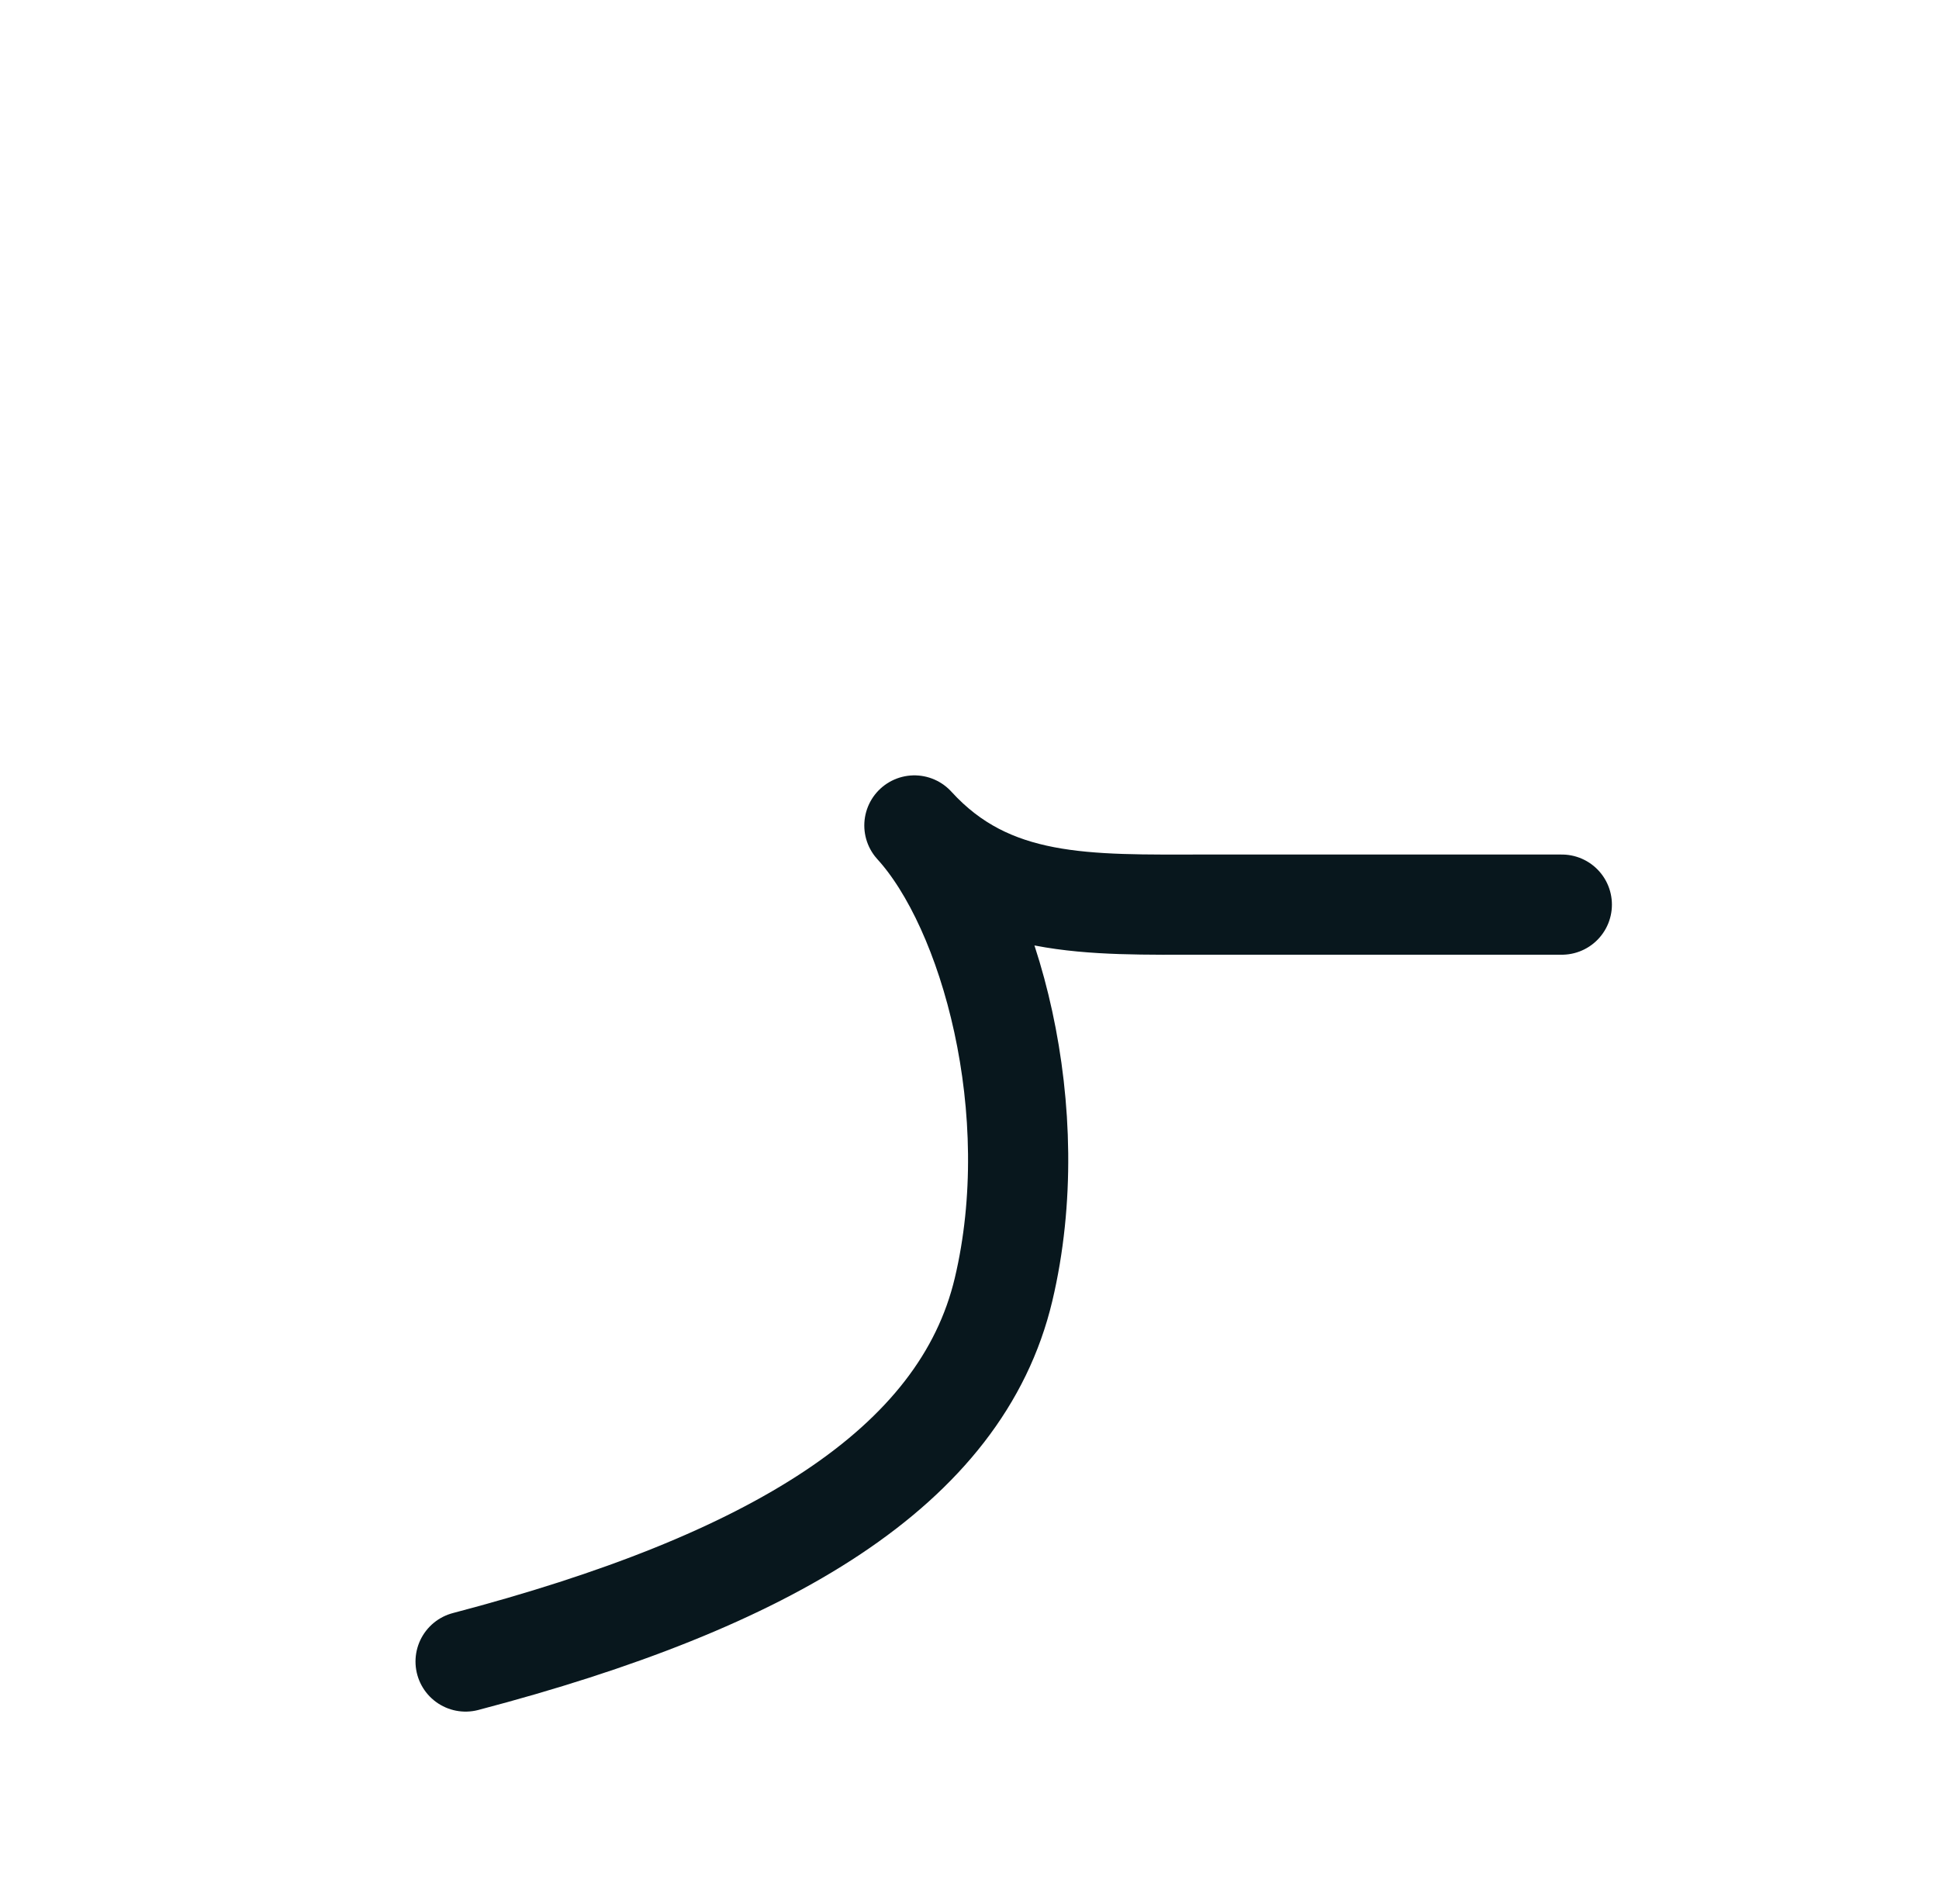
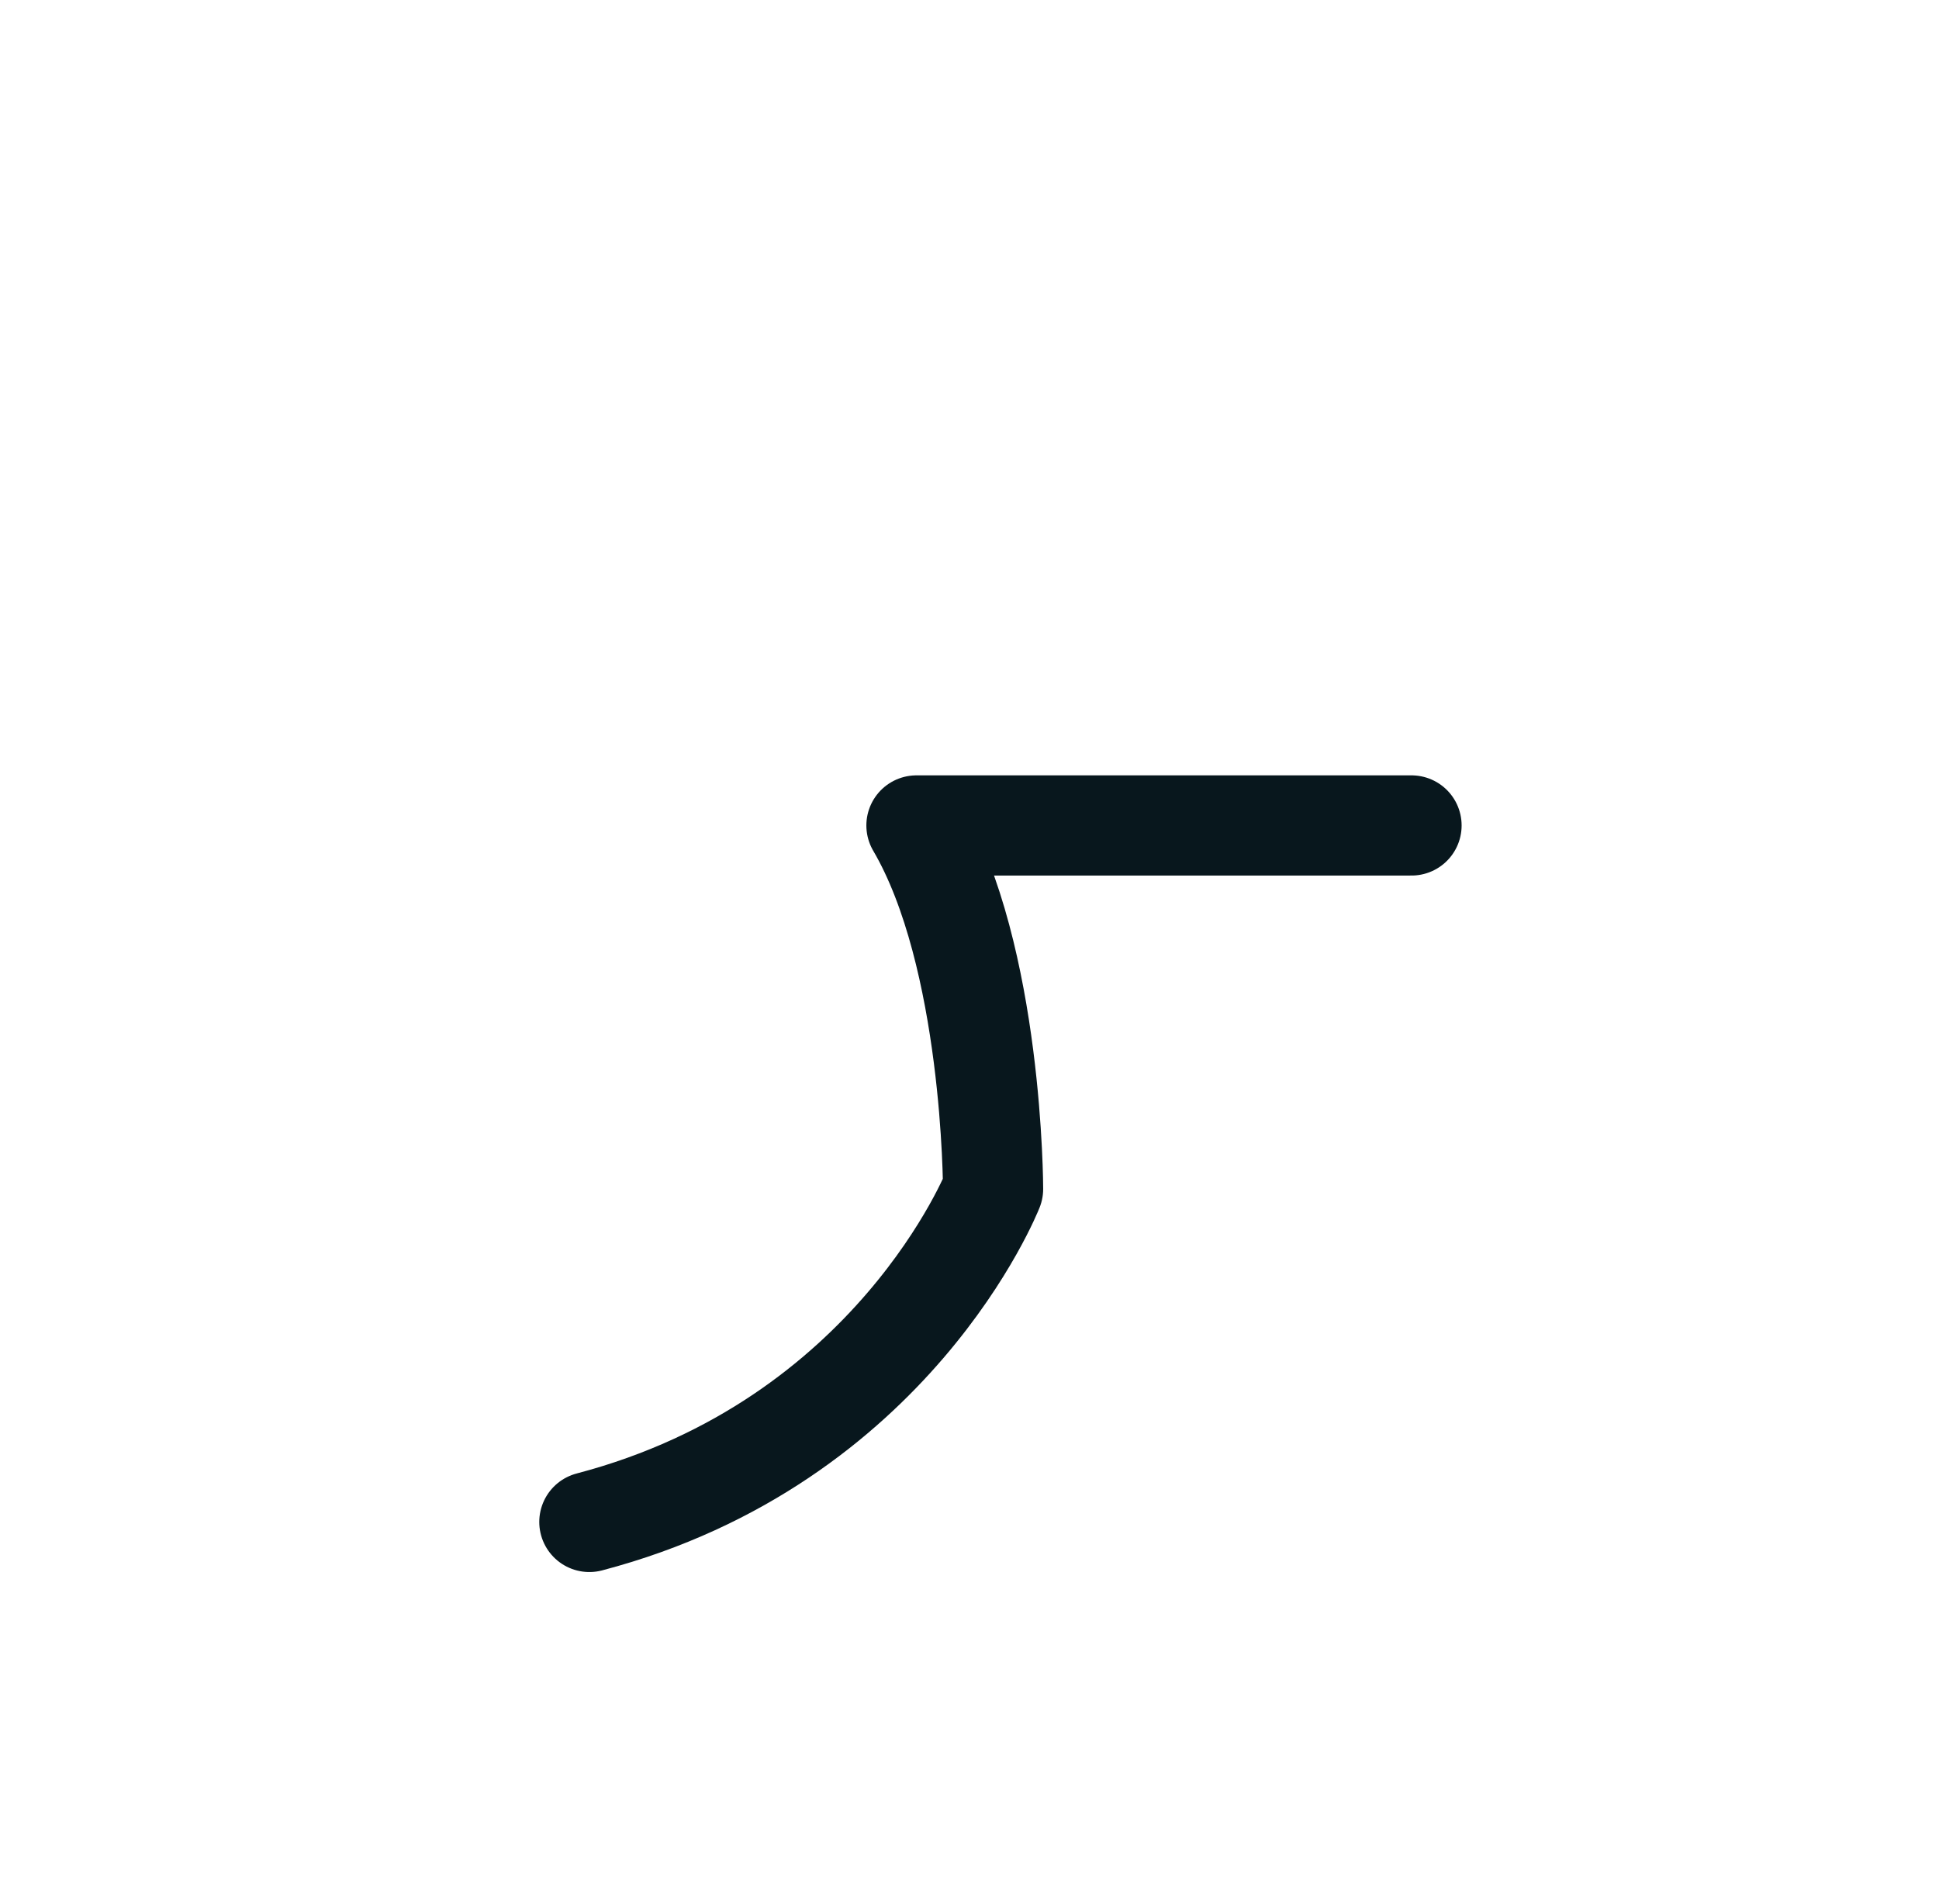
<svg xmlns="http://www.w3.org/2000/svg" width="329" height="323" viewBox="0 0 329 323" fill="none">
  <g id="ra_end">
    <g id="Group 4">
-       <path id="1-base" d="M265.002 153.5C265.002 153.5 224.32 153.5 204.5 153.5C184.68 153.5 168.084 154.253 155.149 140.066C168.014 154.149 177.456 188.572 170.275 218.823C163.093 249.074 130.635 268.372 79 281.933" stroke="#08171D" stroke-width="17" stroke-linecap="round" stroke-linejoin="round" />
+       <path id="1-base" d="M100 258.25C151.635 244.689 168.5 201.75 168.5 201.75C168.5 201.75 168.5 162.25 155.5 140.066C194.851 140.066 239.5 140.066 239.5 140.066" stroke="#08171D" stroke-width="17" stroke-linecap="round" stroke-linejoin="round" />
    </g>
  </g>
</svg>
